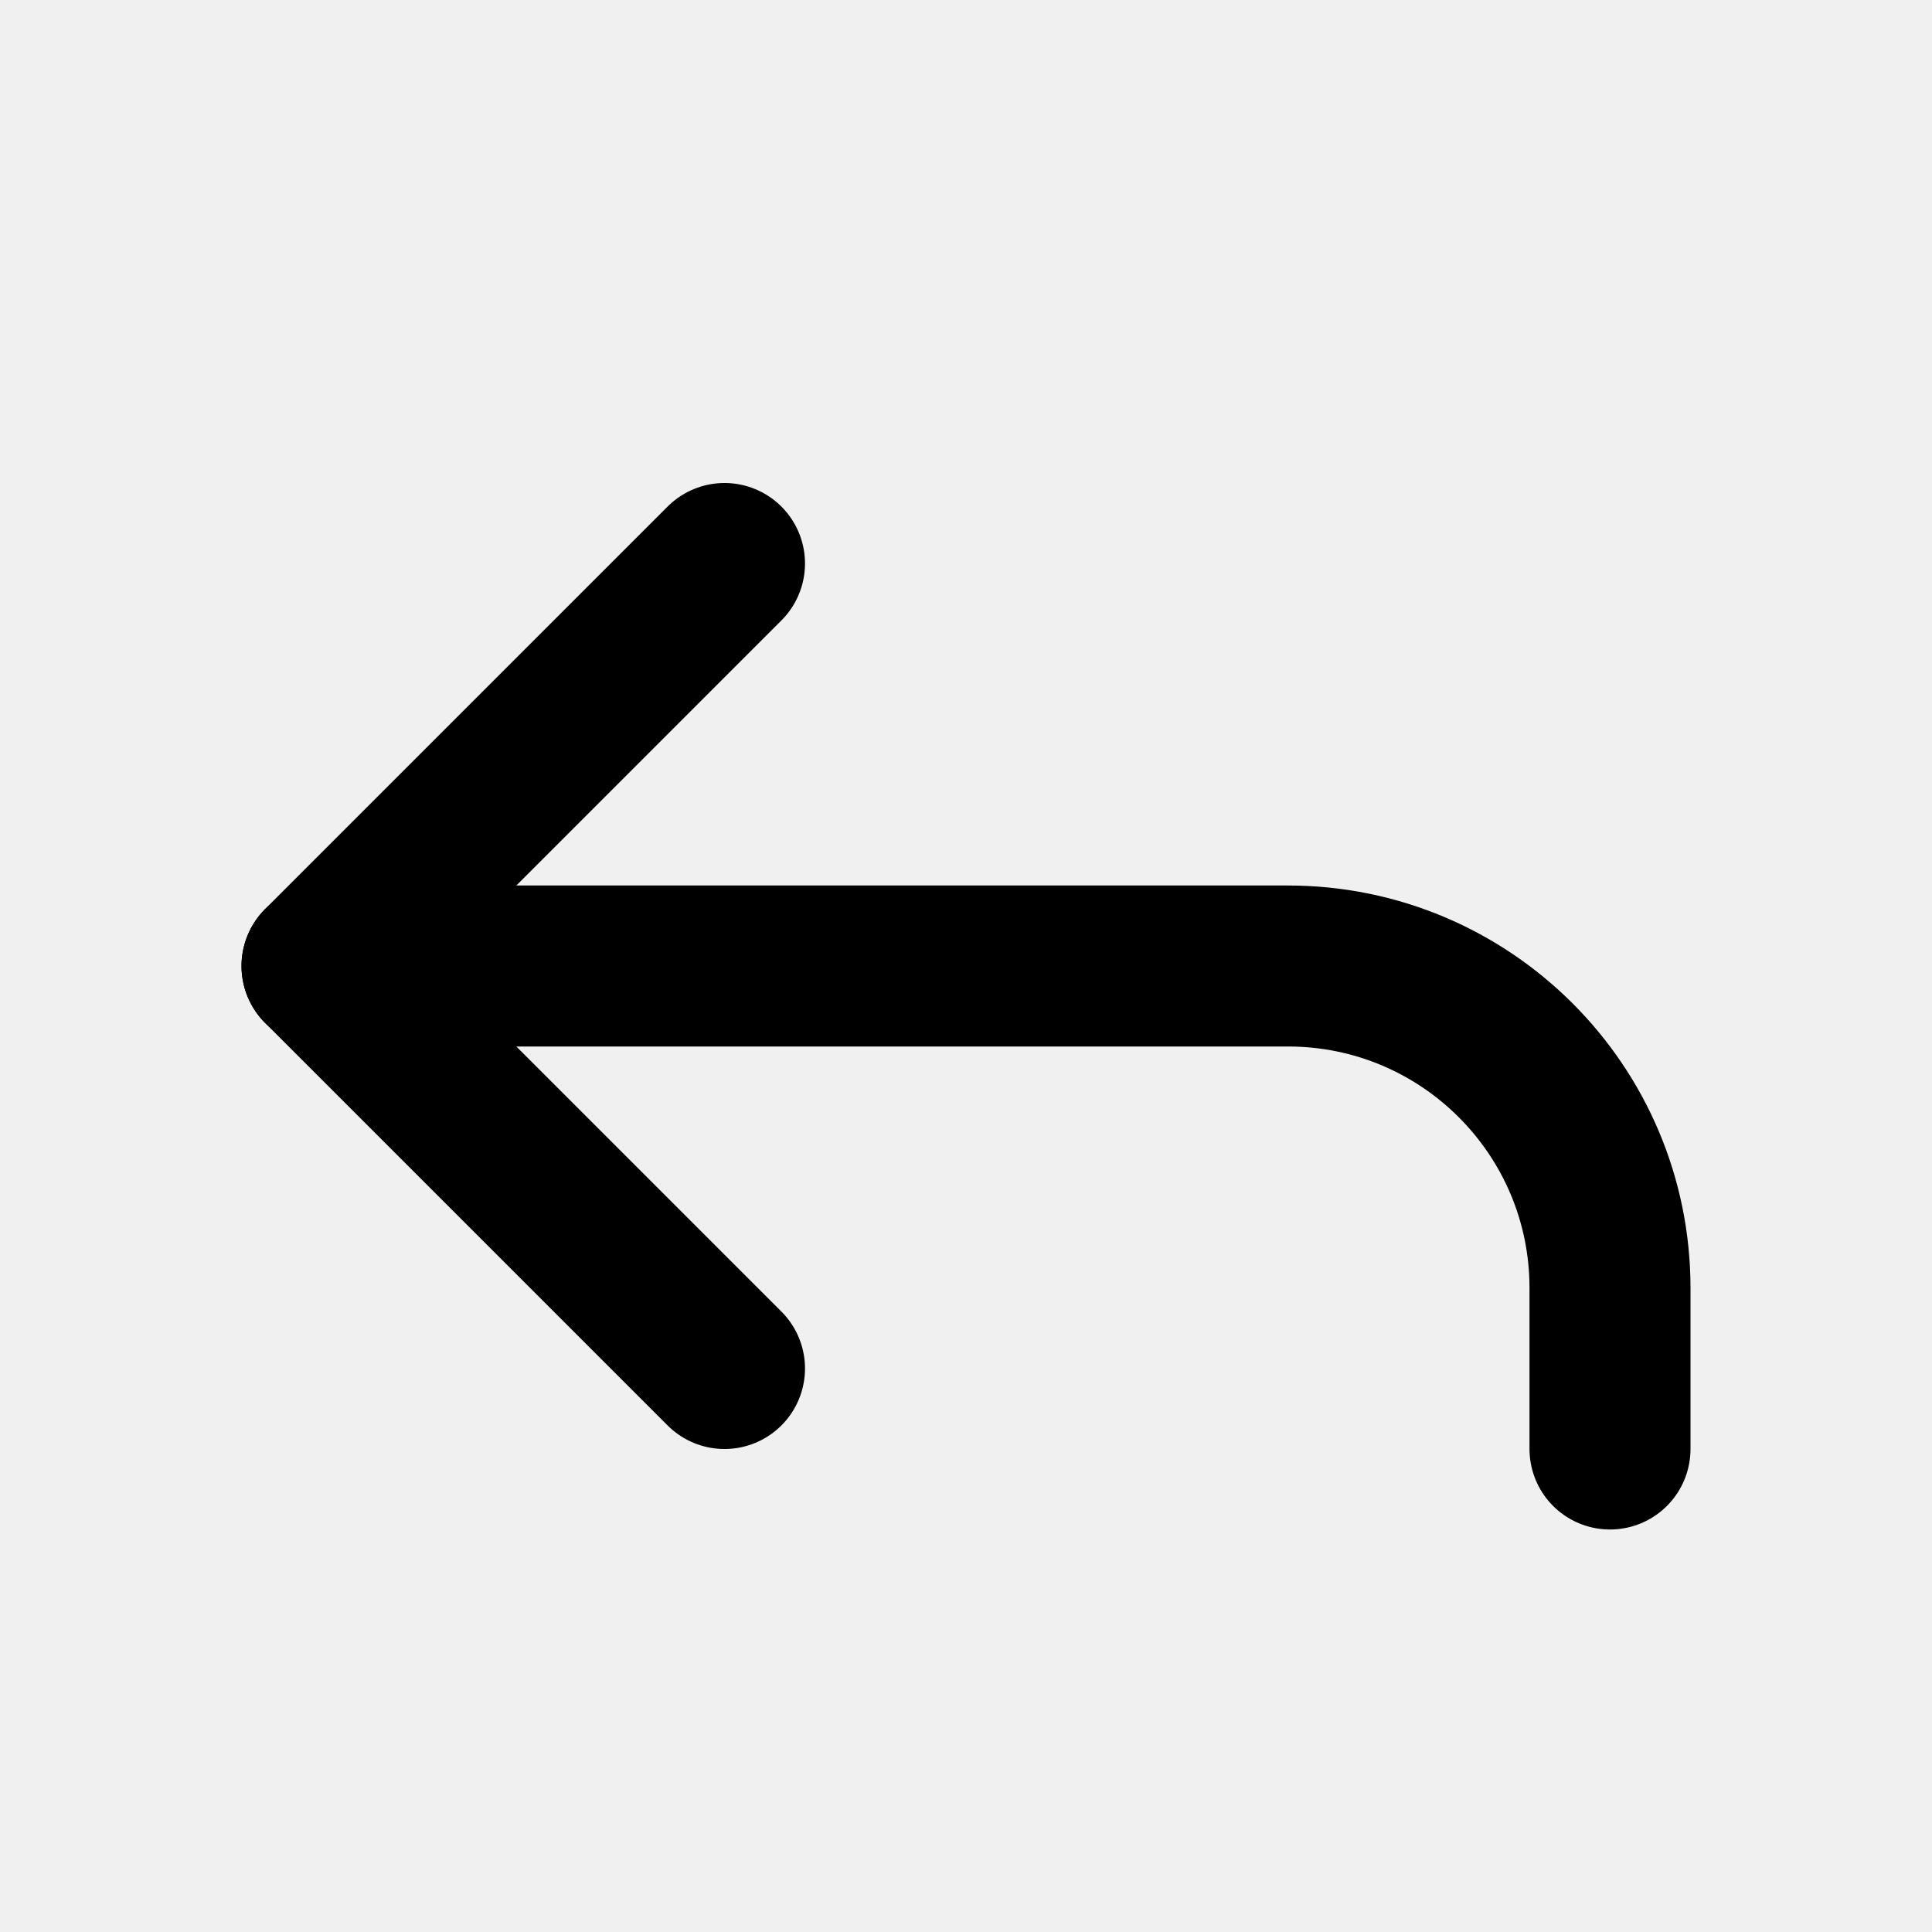
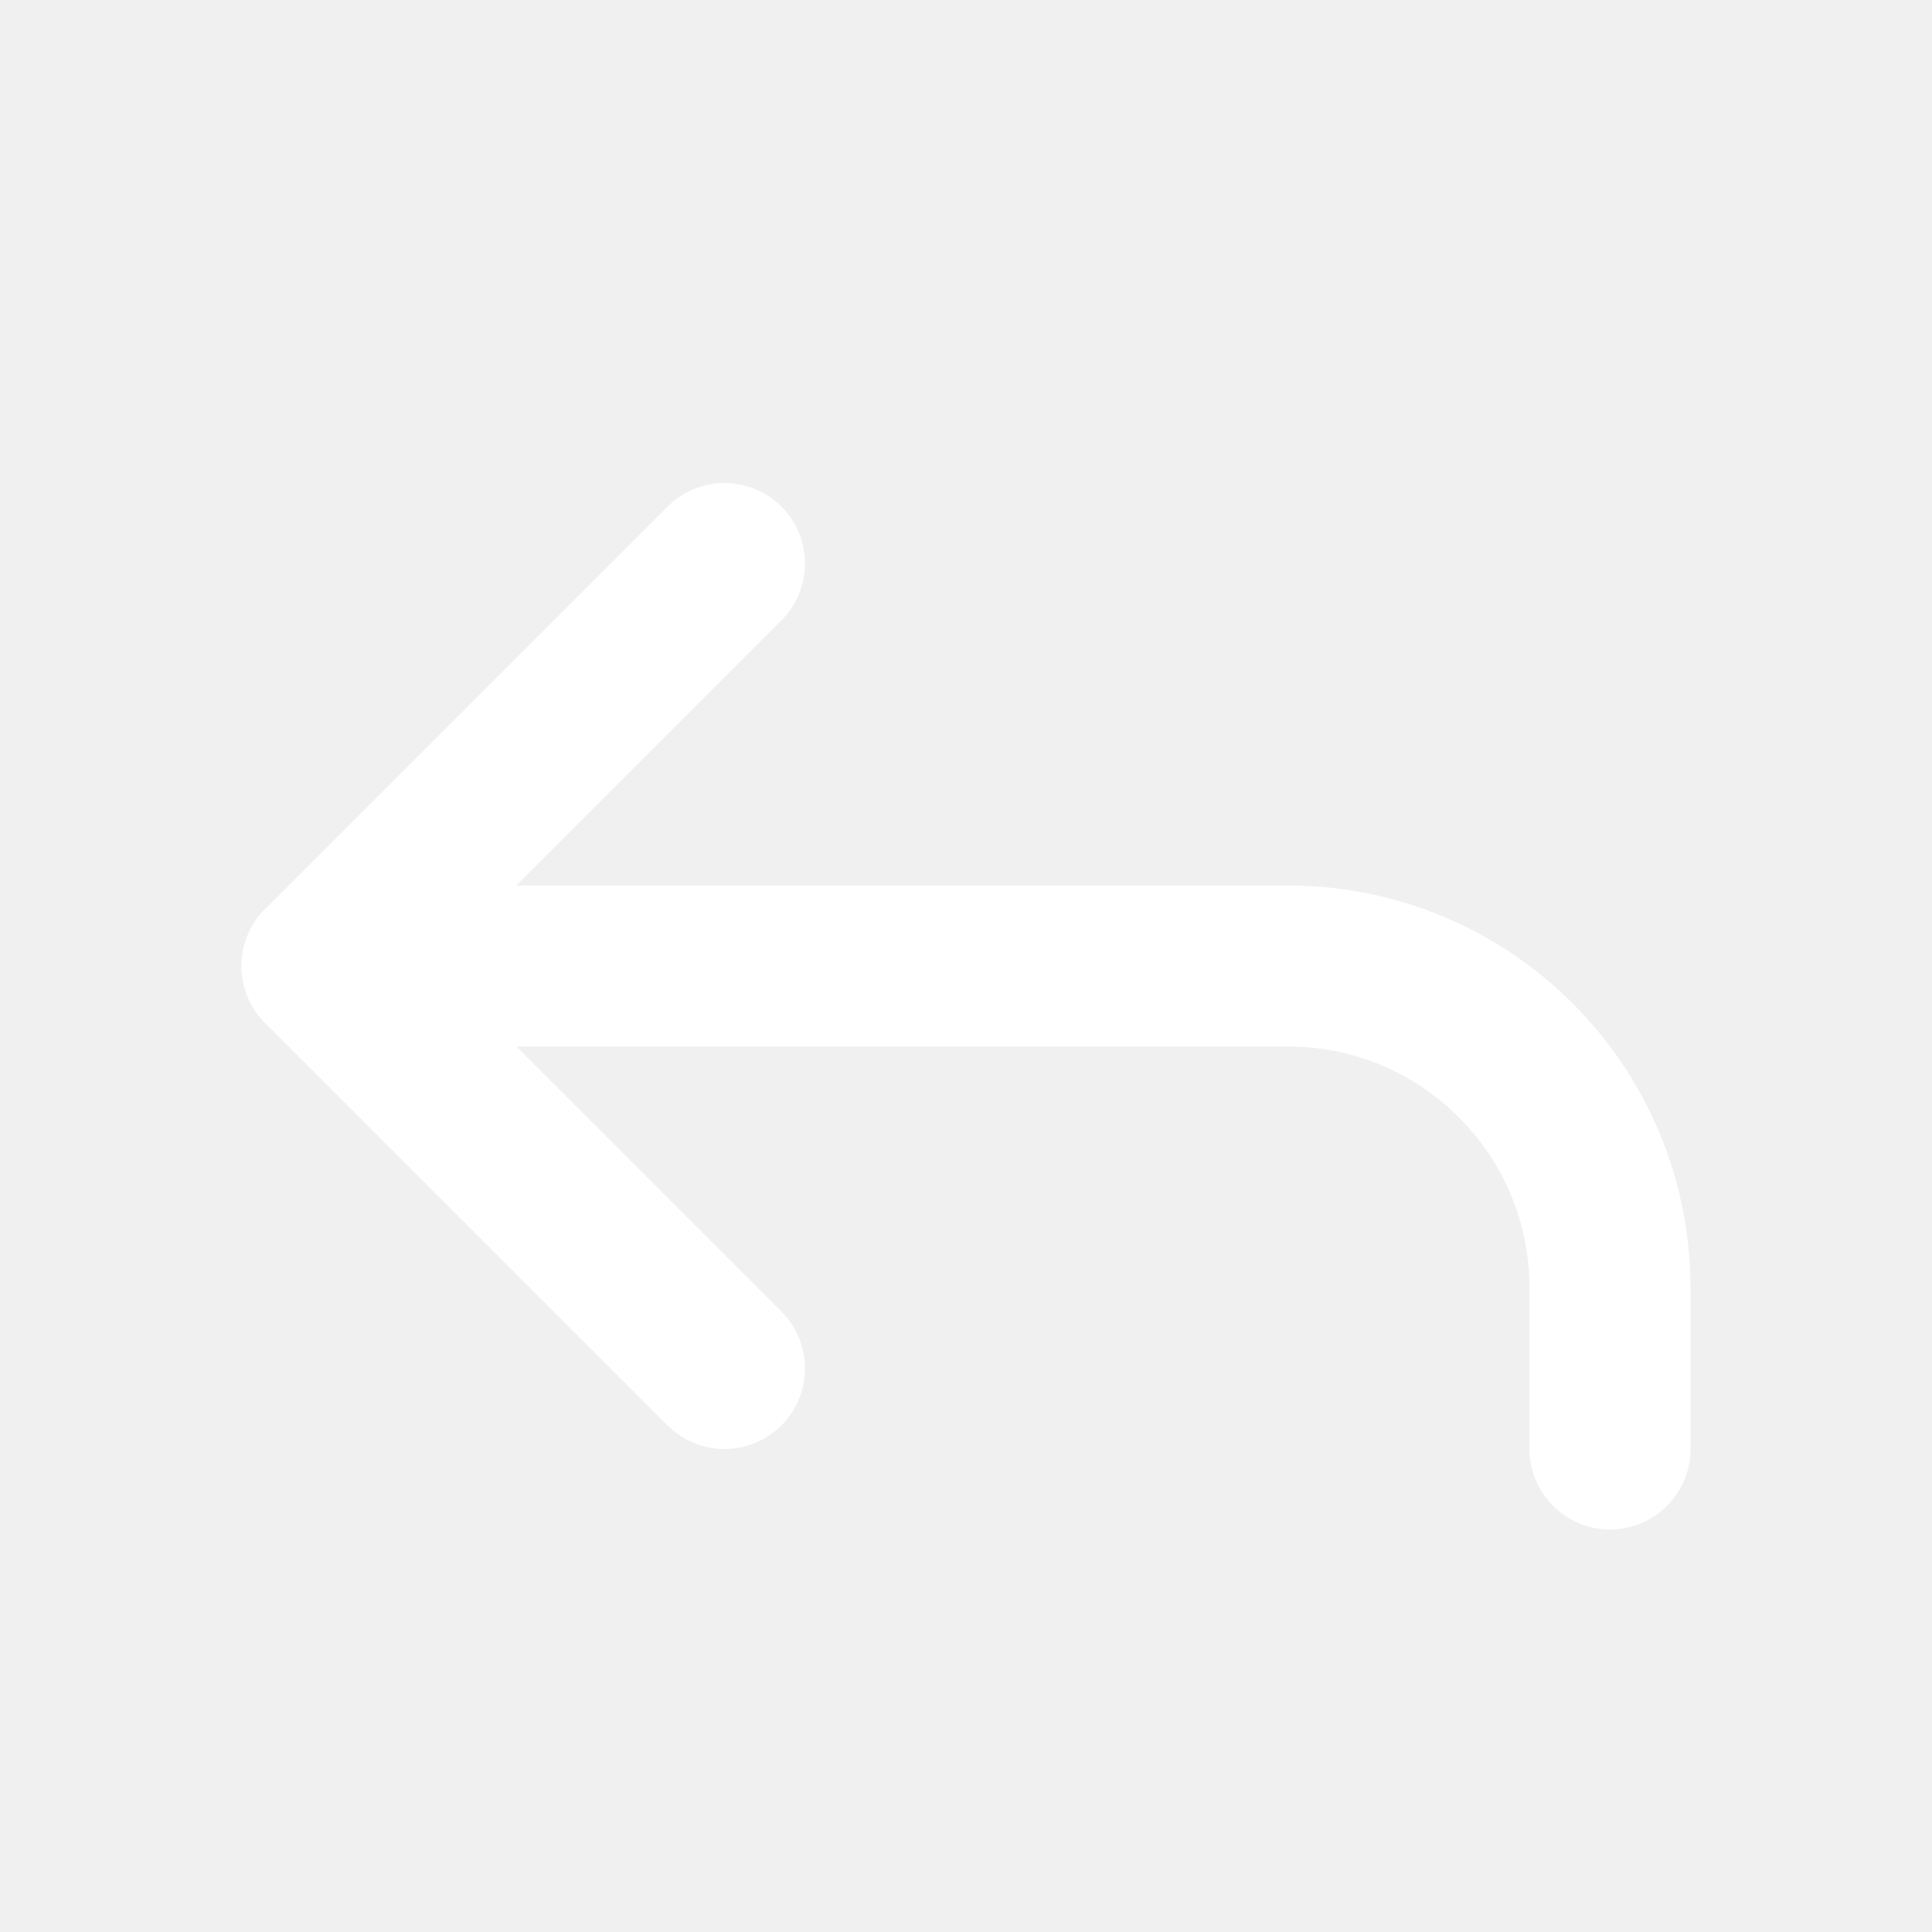
- <svg xmlns="http://www.w3.org/2000/svg" width="24" height="24" viewBox="0 0 24 24" fill="none" stroke="currentColor" stroke-width="2" stroke-linecap="round" stroke-linejoin="round">
+ <svg xmlns="http://www.w3.org/2000/svg" width="24" height="24" viewBox="0 0 24 24" fill="none" stroke="#ffffff" stroke-width="2" stroke-linecap="round" stroke-linejoin="round">
  <path d="M20 18v-2a4 4 0 0 0-4-4H4" />
  <path d="m9 17-5-5 5-5" />
</svg>
